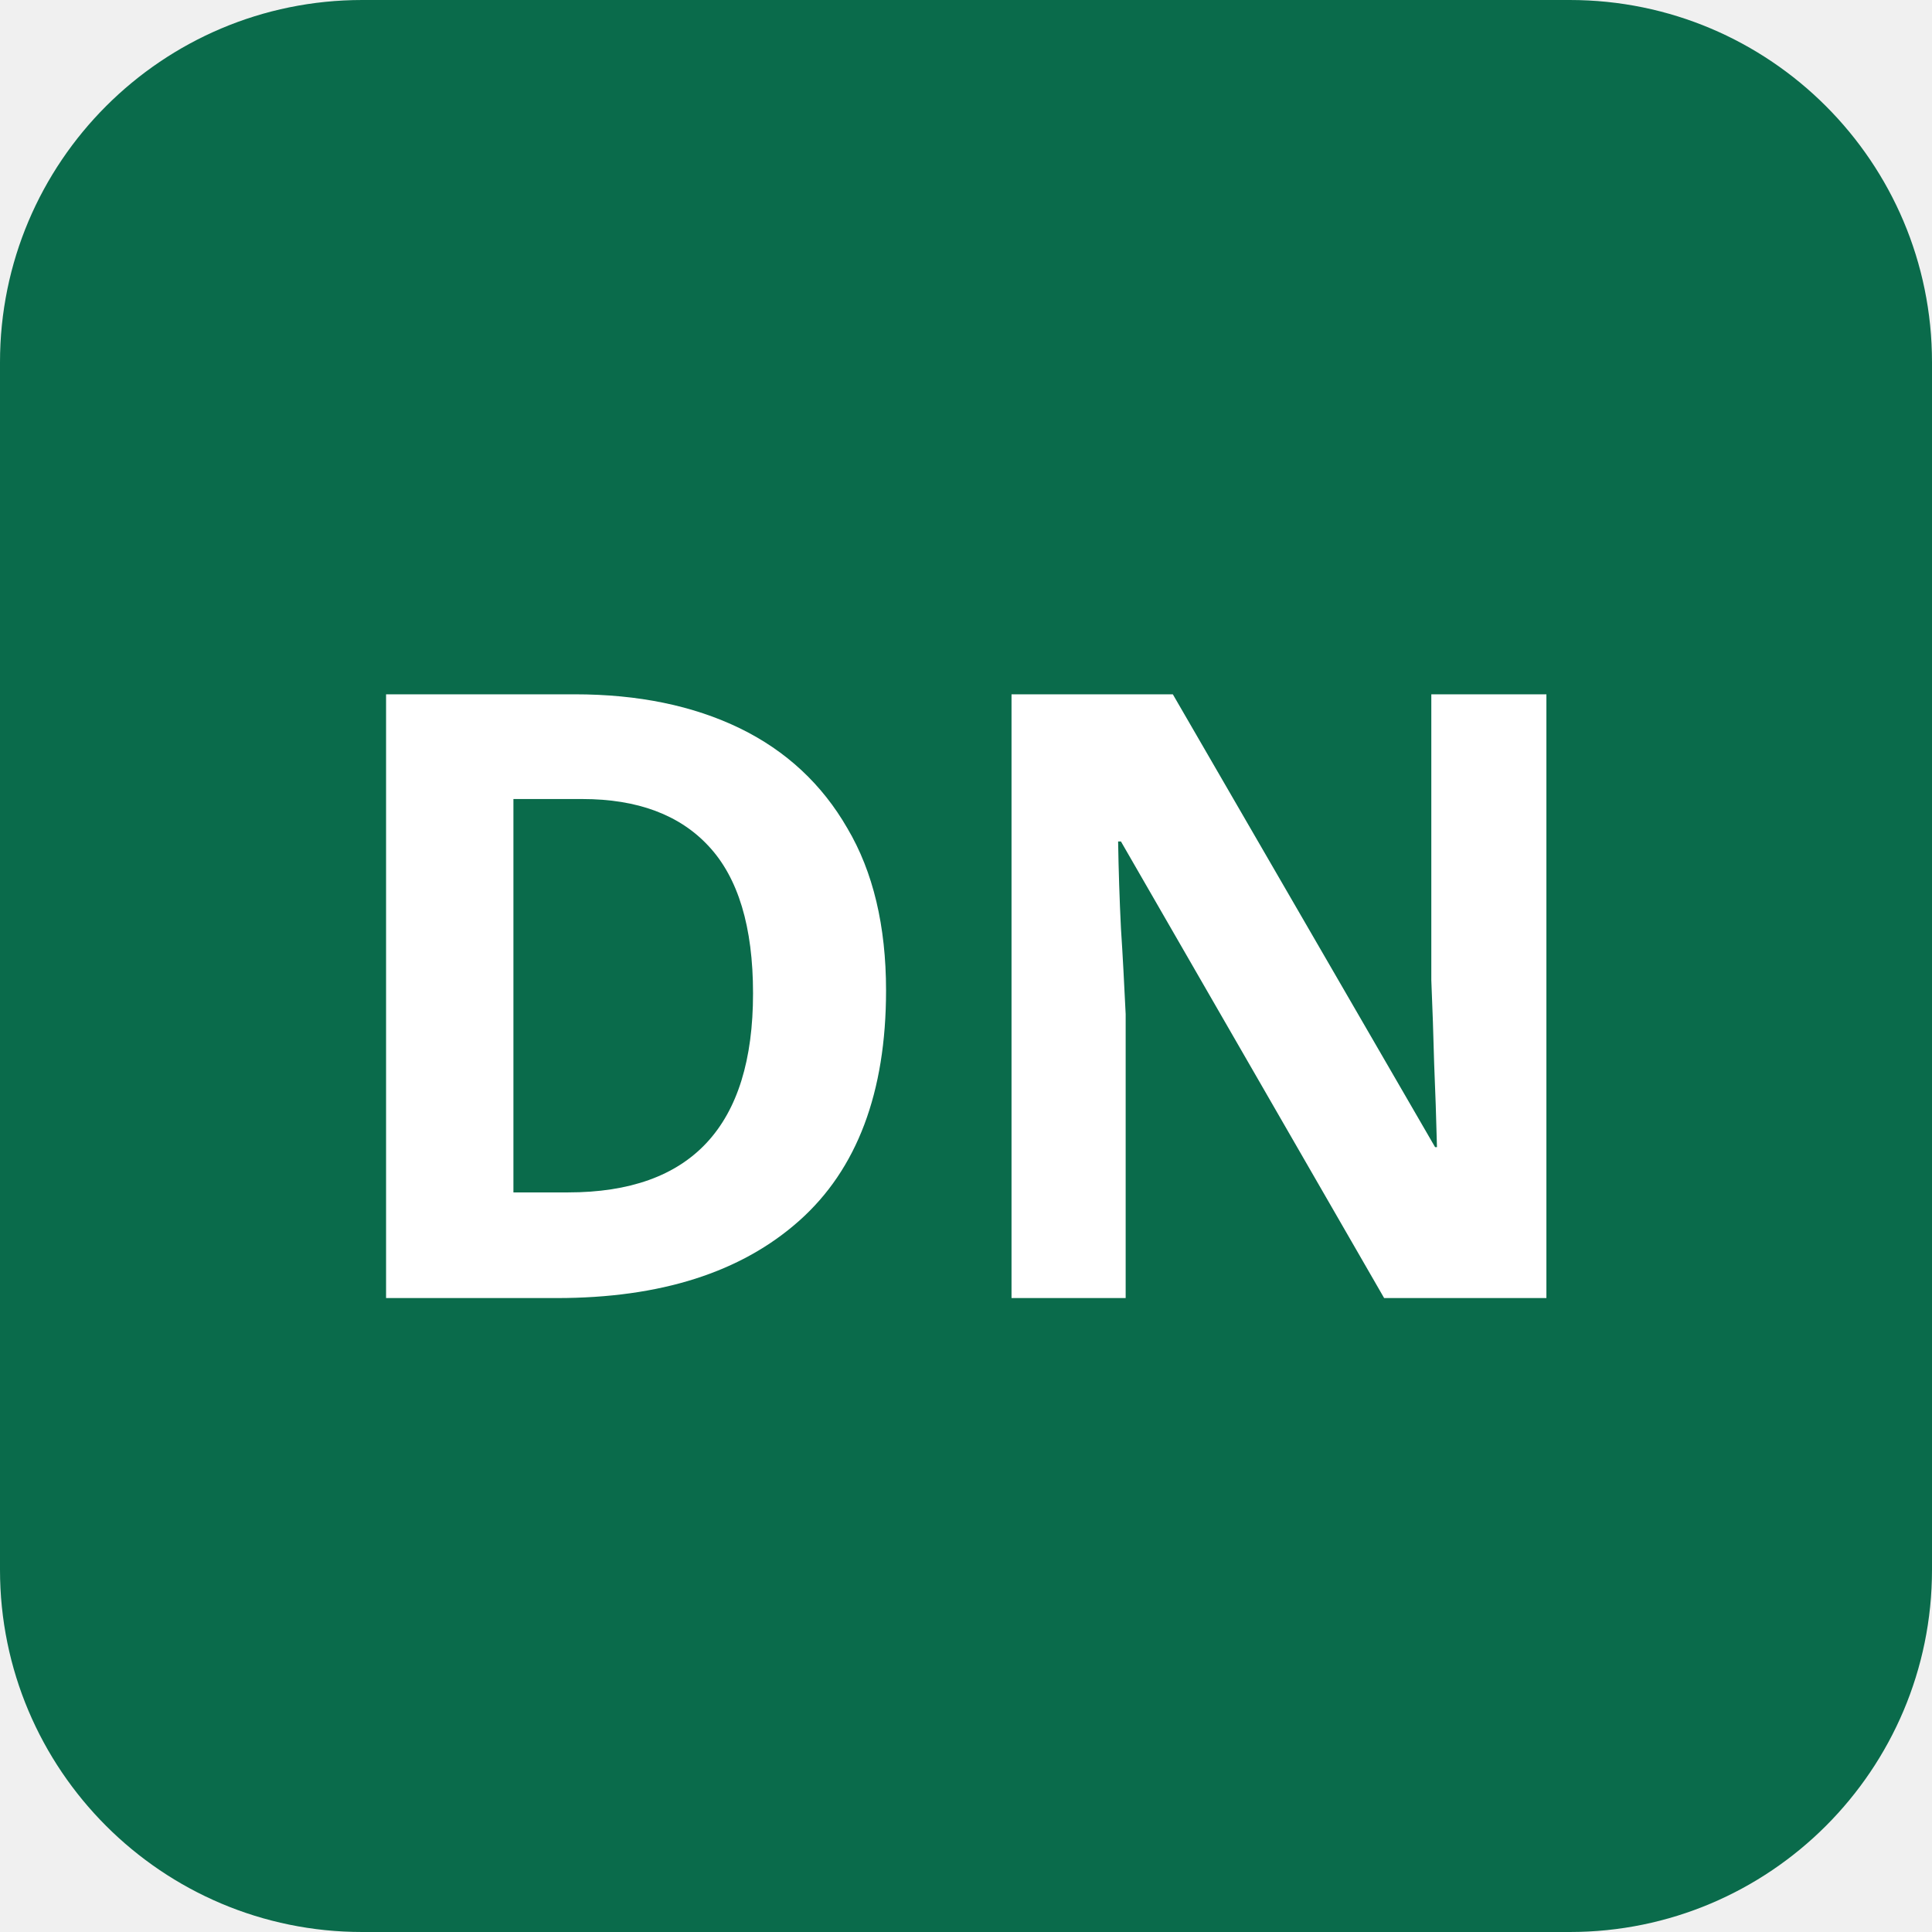
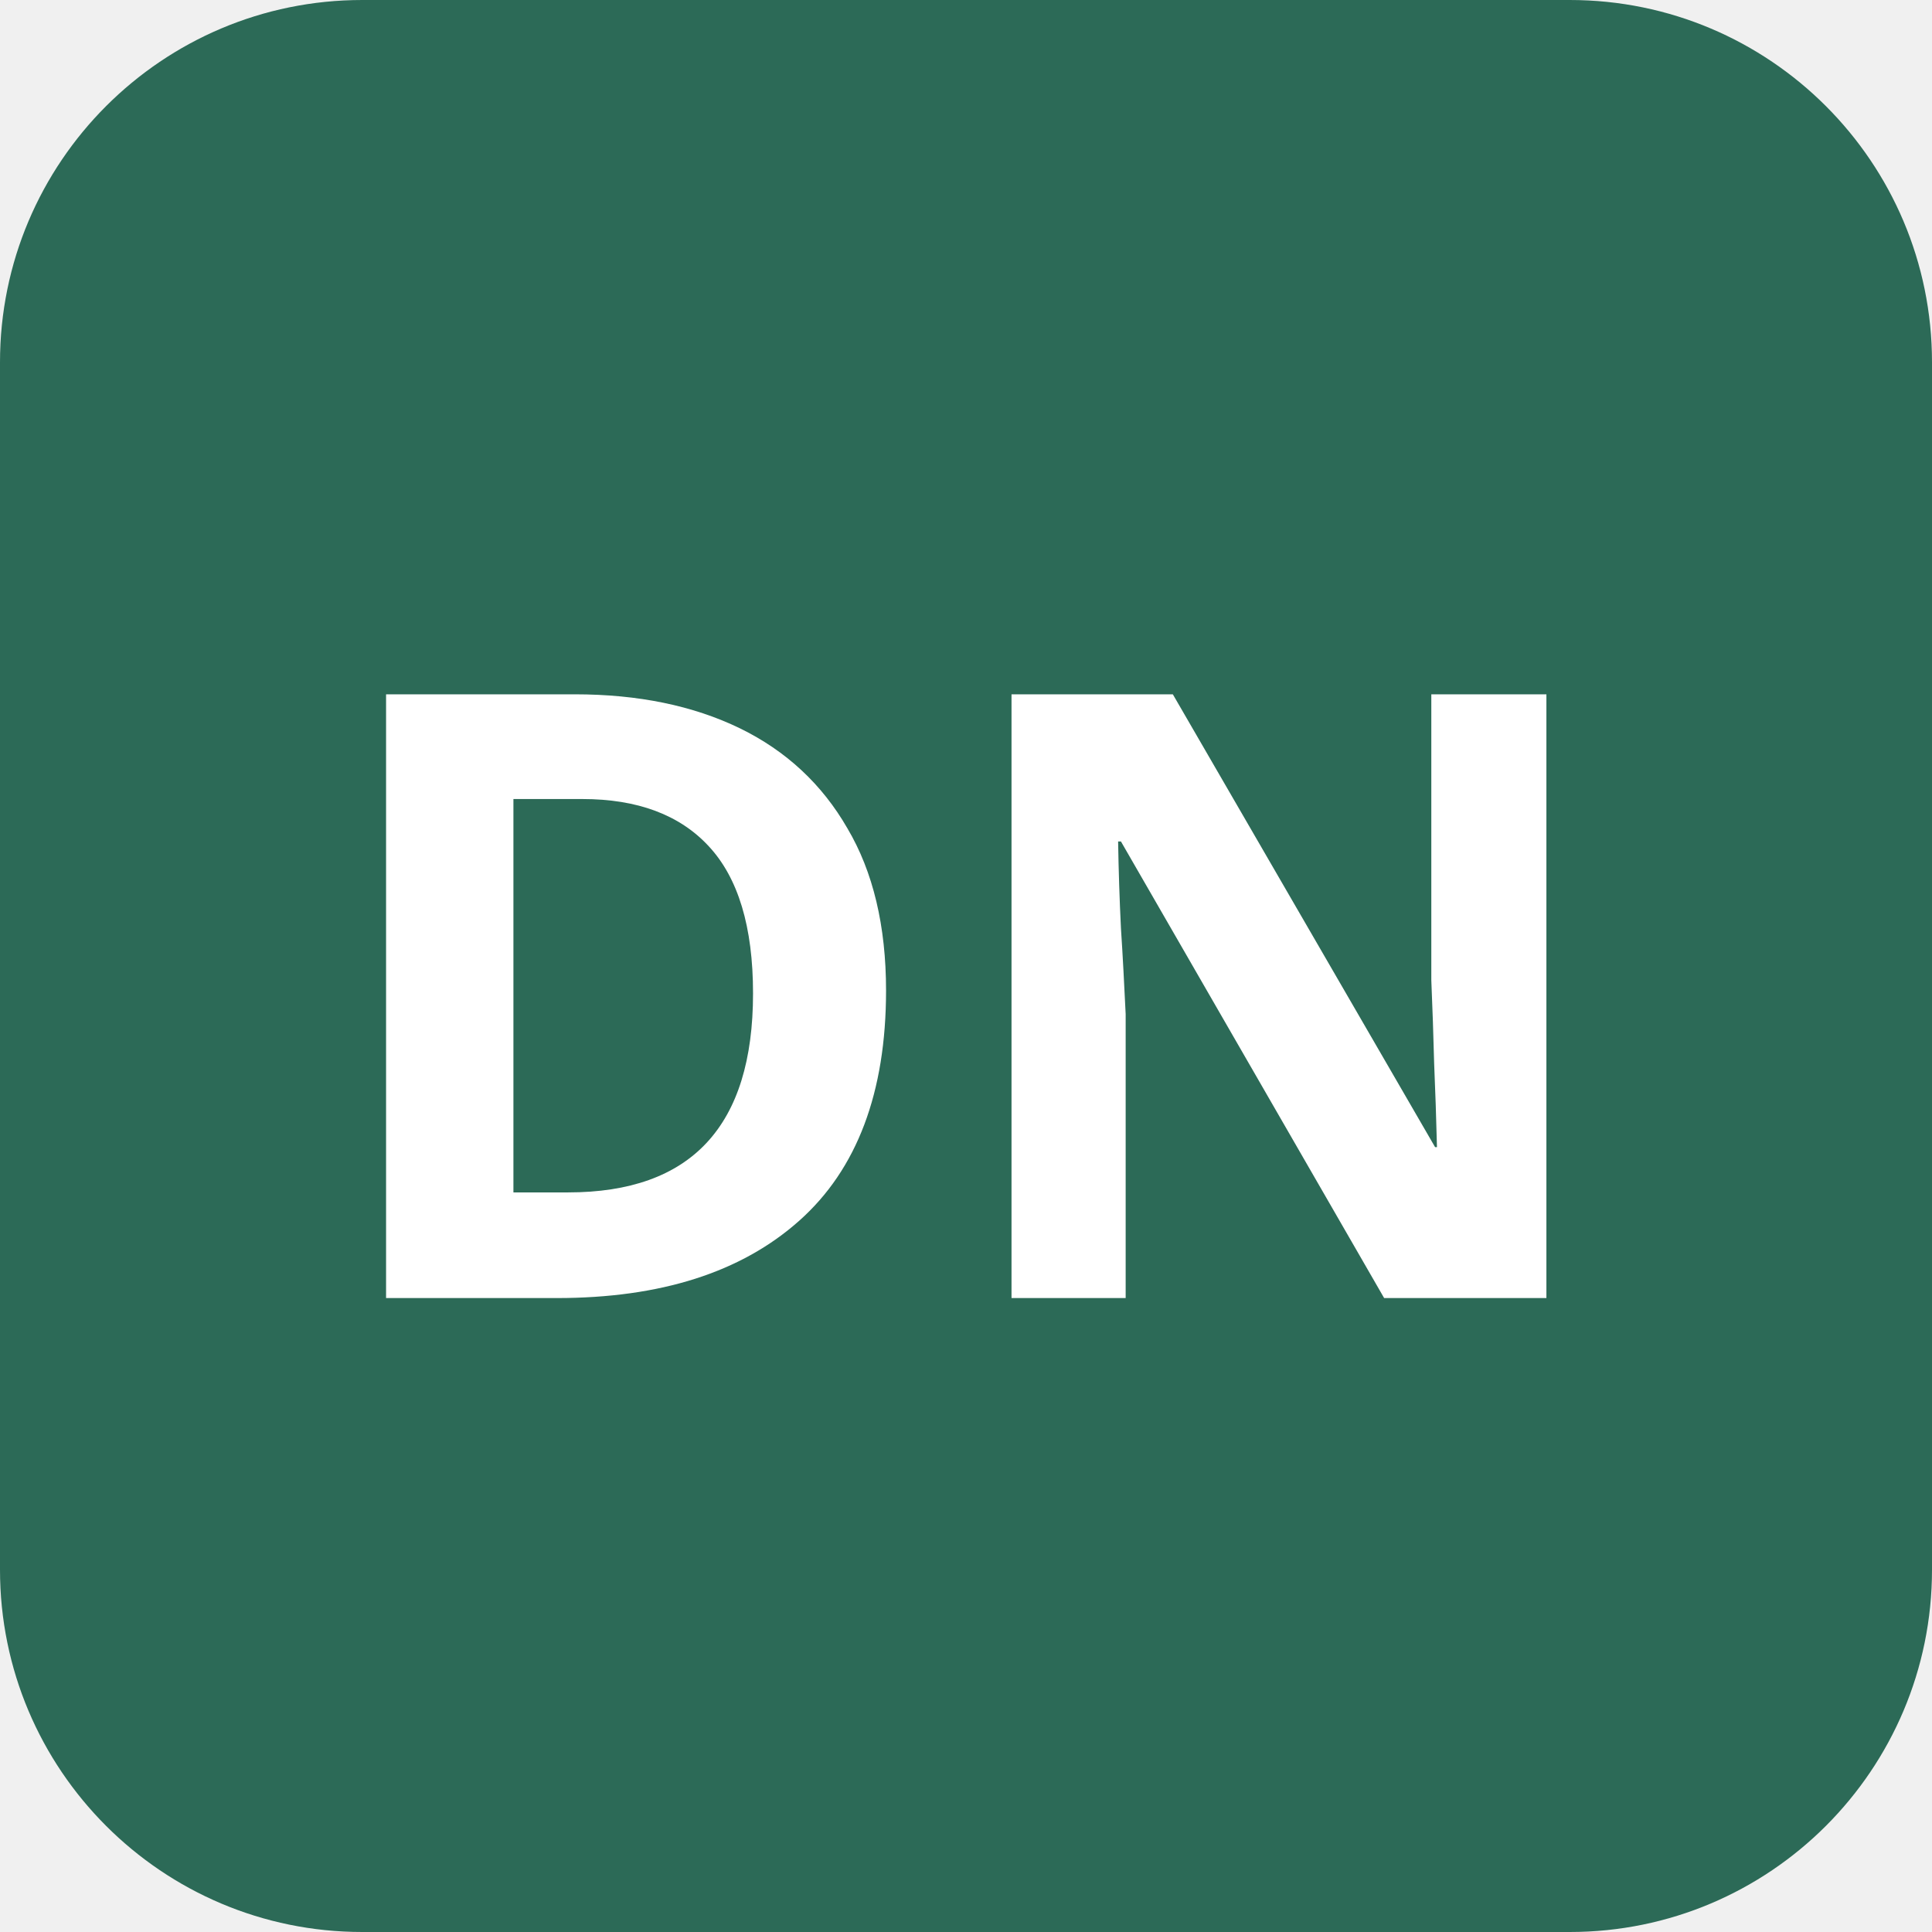
<svg xmlns="http://www.w3.org/2000/svg" viewBox="0 0 32 32">
-   <rect width="32" height="32" rx="6" fill="#0a6b4b" />
+   <rect width="32" height="32" rx="6" fill="#2c6a57" />
  <text x="16" y="21.5" font-family="system-ui,sans-serif" font-size="14" font-weight="700" fill="#fff" text-anchor="middle">DN</text>
</svg>
